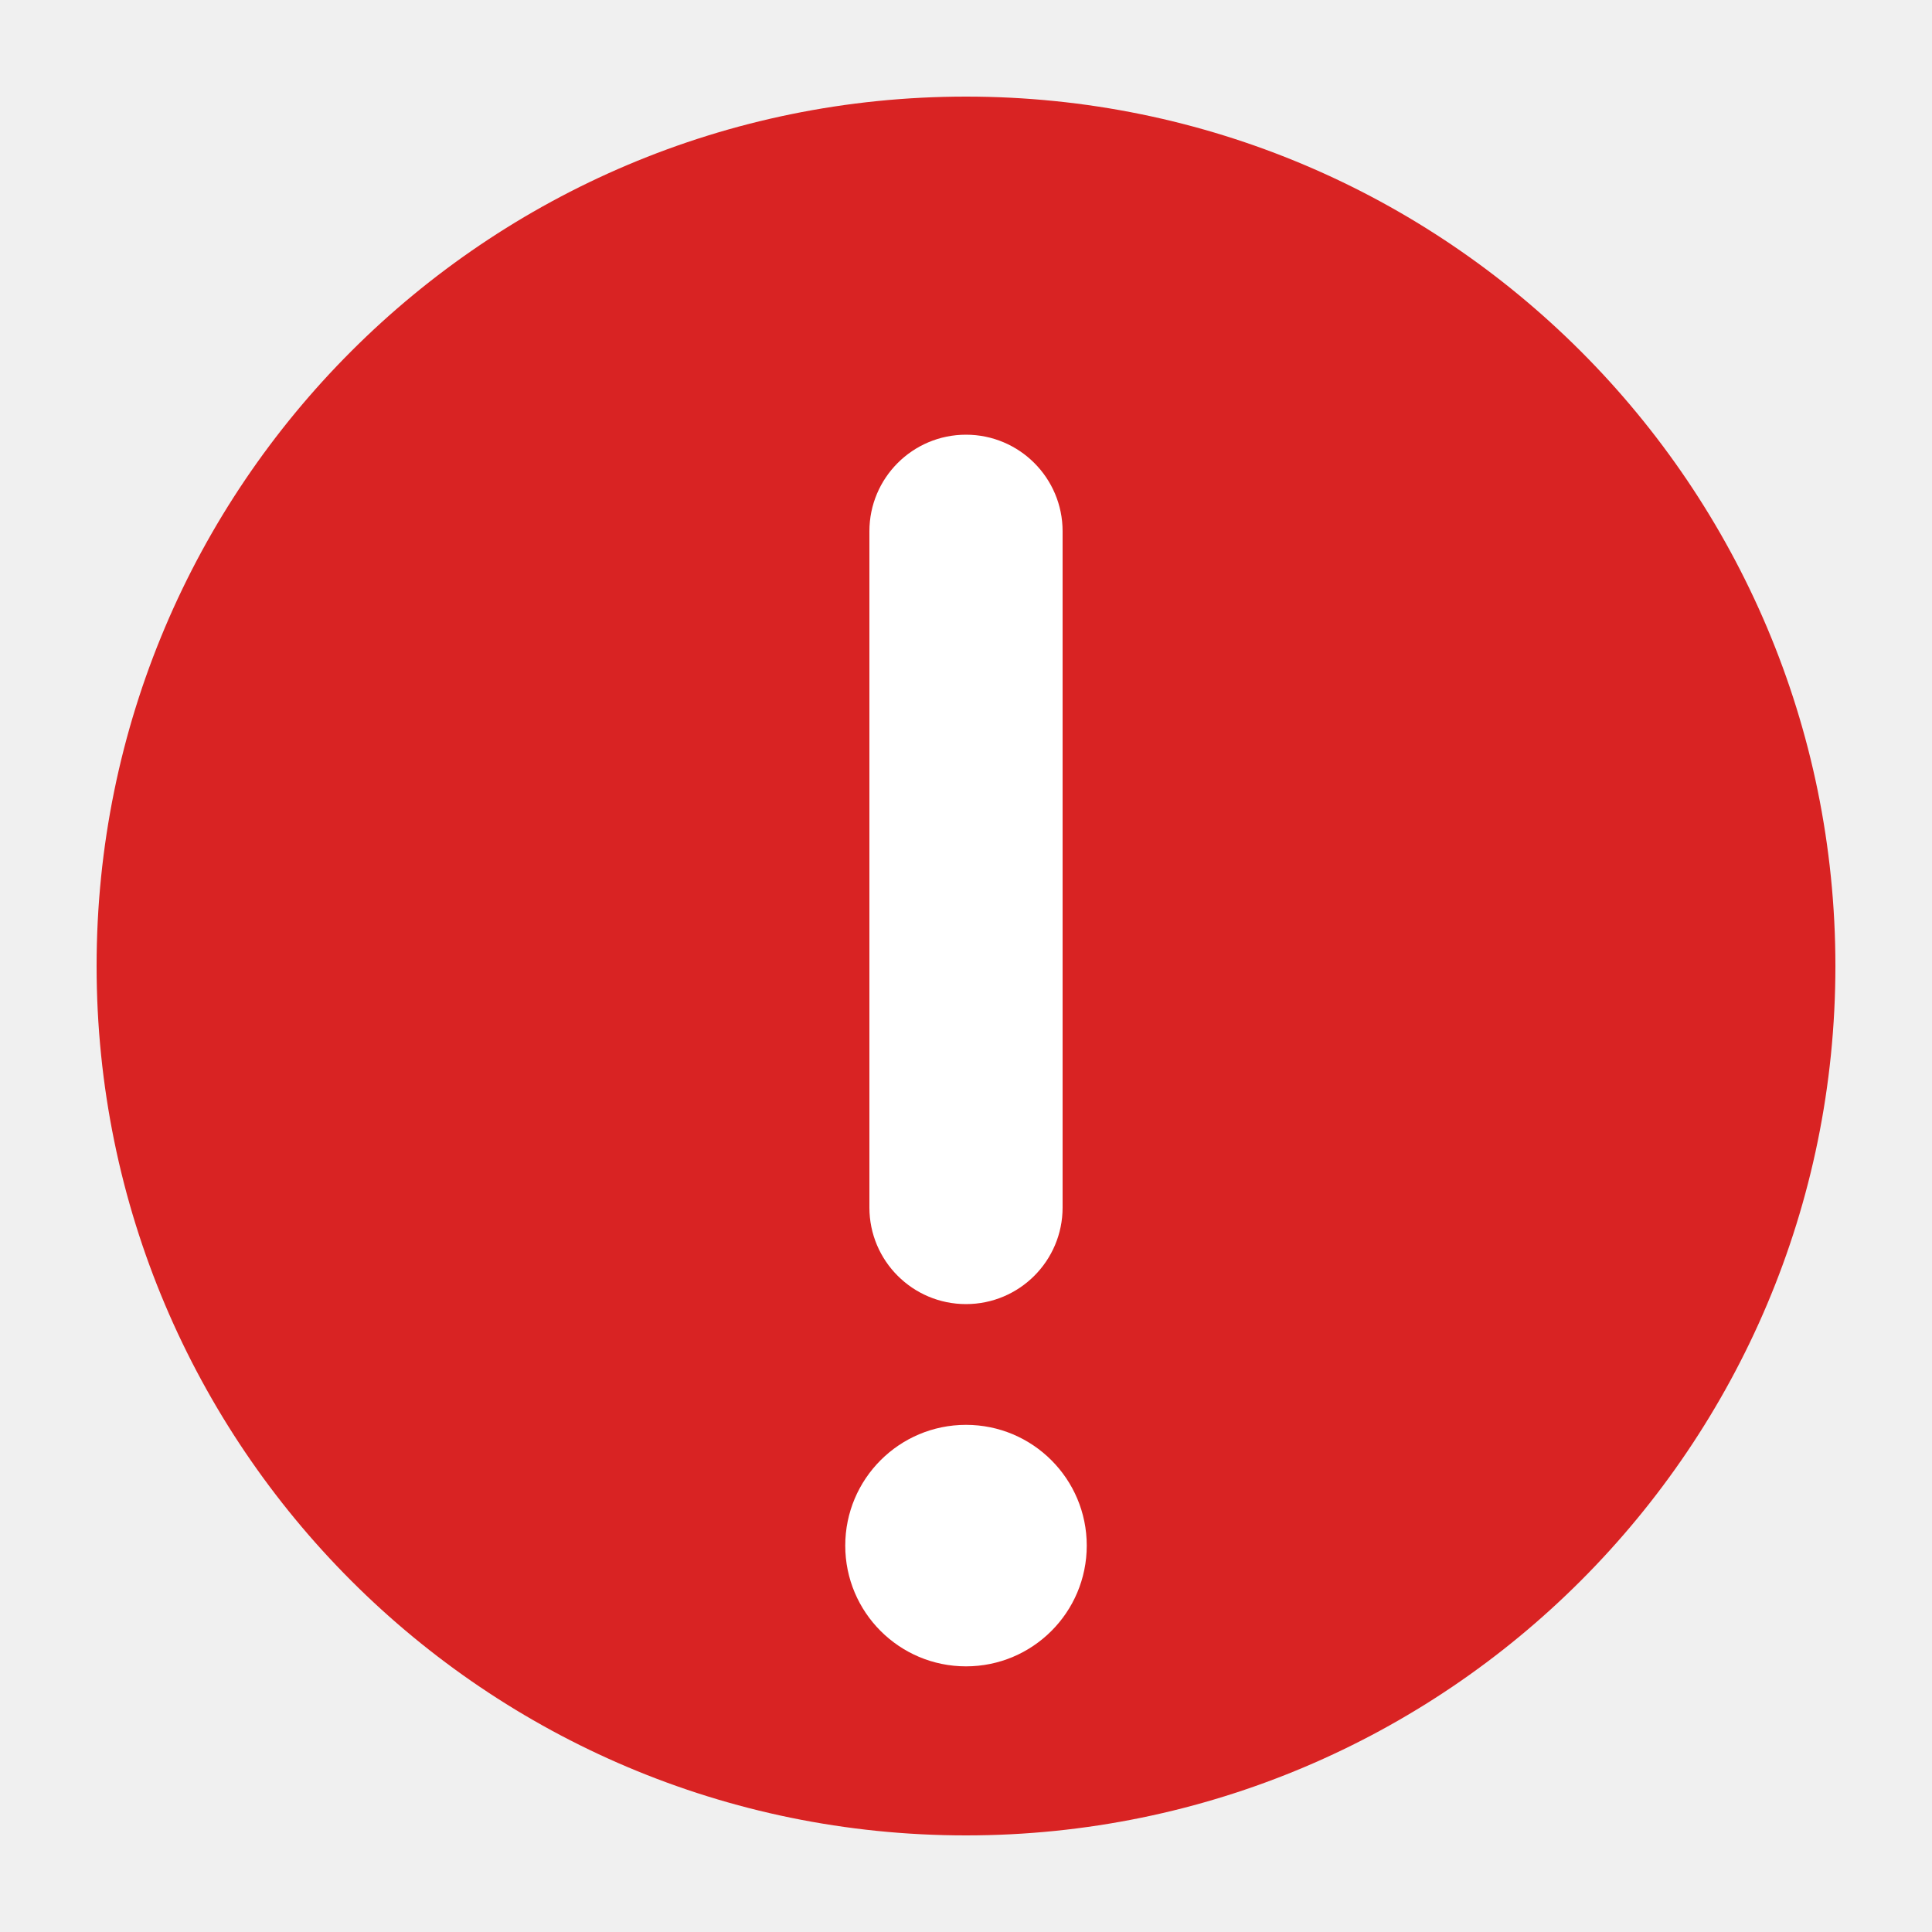
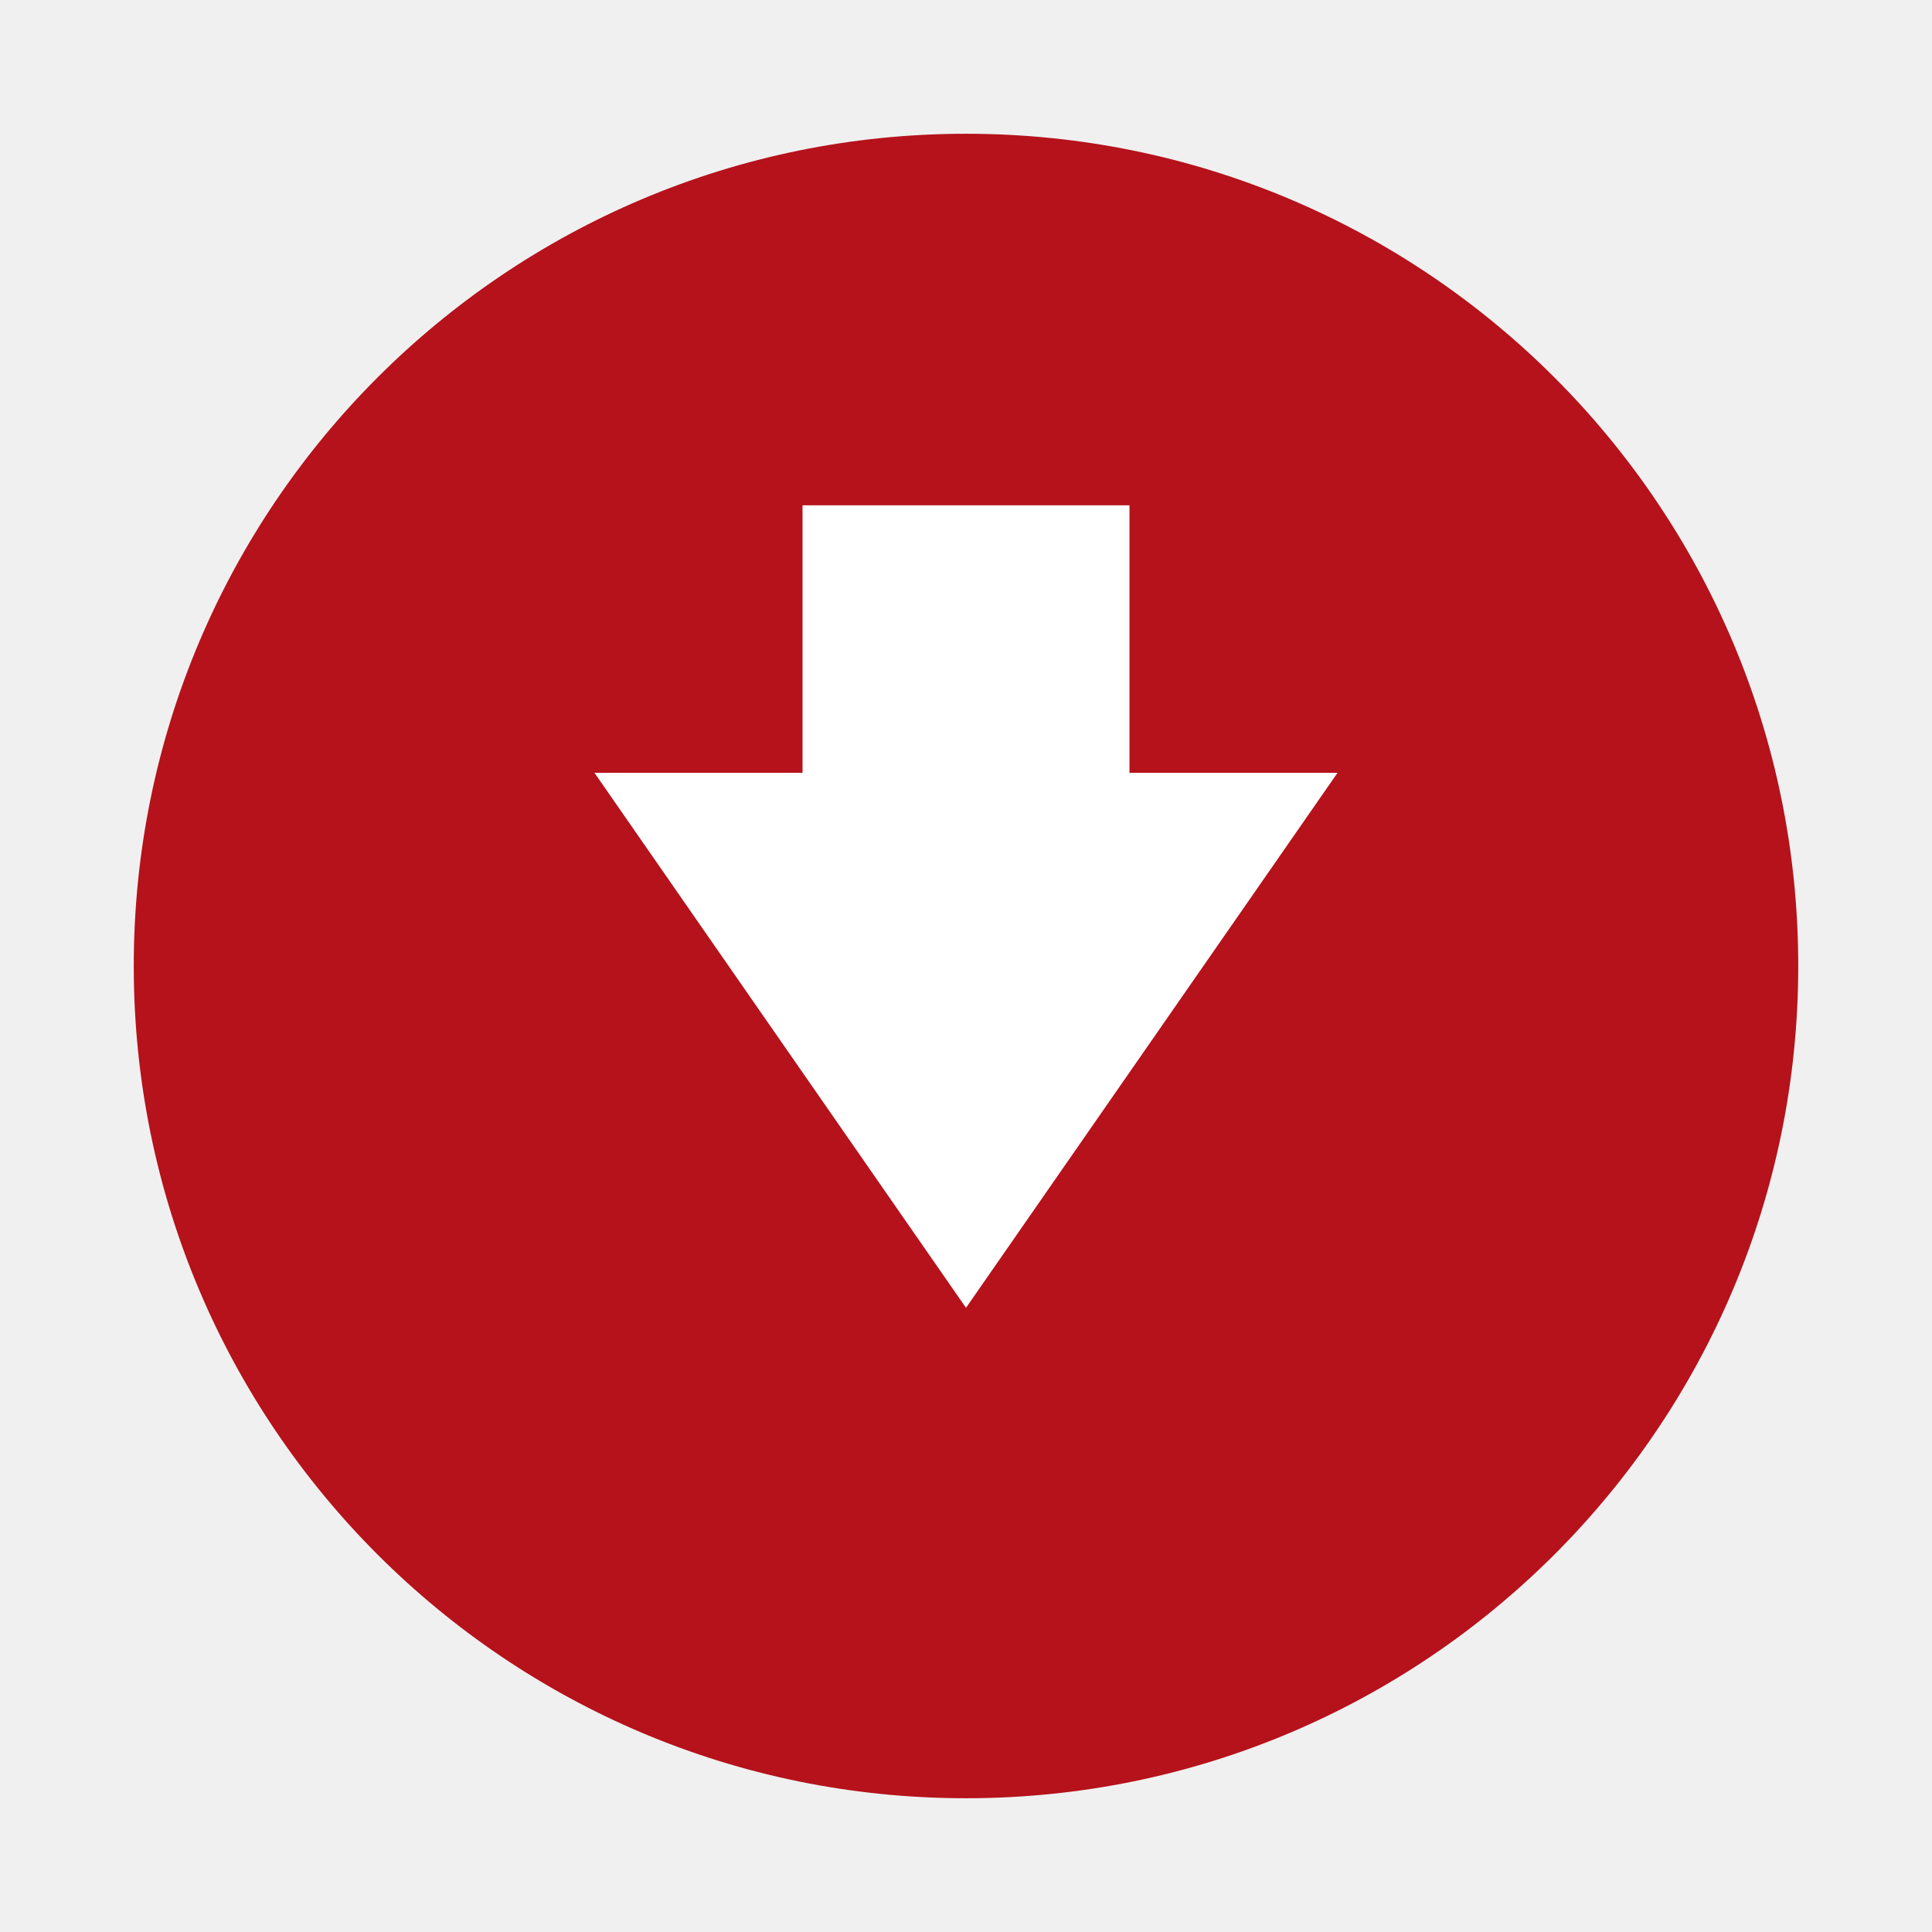
- <svg xmlns="http://www.w3.org/2000/svg" width="65" height="65" viewBox="0 0 40 40">
-   <circle cx="20" cy="20" r="18" fill="#d92323" />
-   <rect x="18" y="9" width="4" height="18" rx="2" fill="#ffffff" />
-   <circle cx="20" cy="32" r="2.5" fill="#ffffff" />
+ <svg xmlns="http://www.w3.org/2000/svg" width="65" height="65" viewBox="0 0 65 65">
+   <circle cx="32.5" cy="32.5" r="28" fill="#b5121b" />
+   <polygon points="20,26 27,26 27,17 38,17 38,26 45,26 32.5,44" fill="#ffffff" />
</svg>
